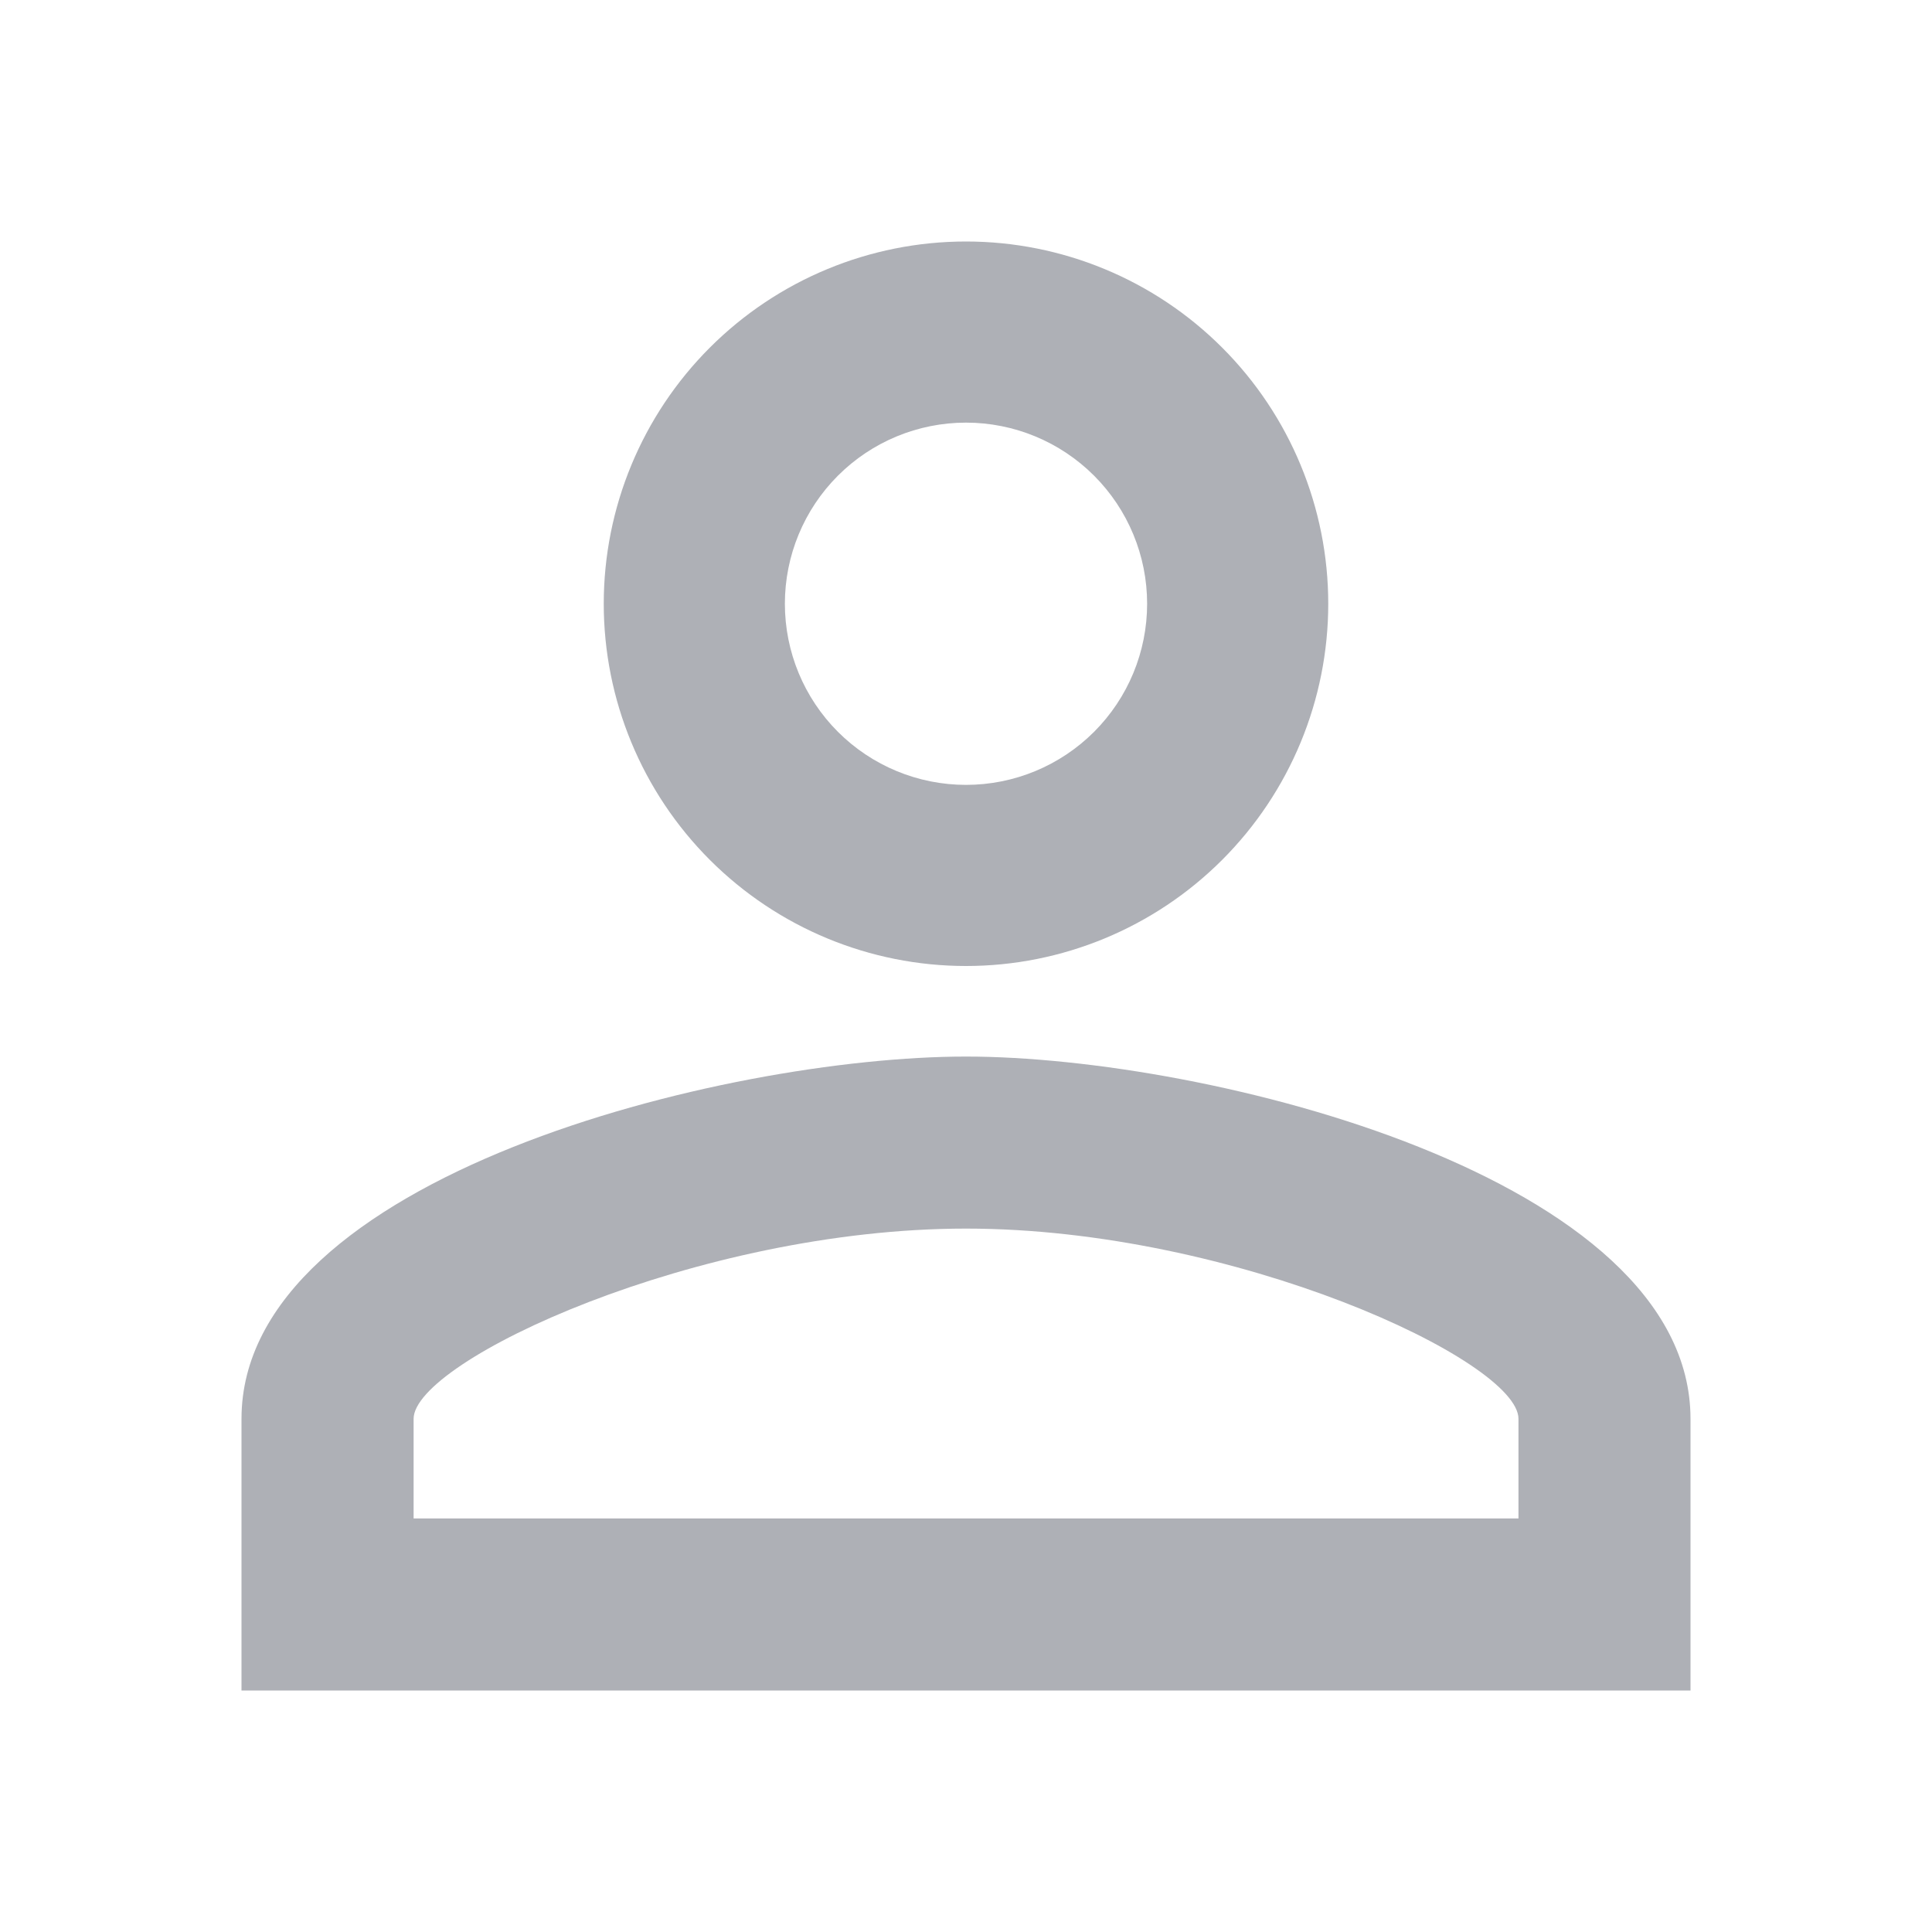
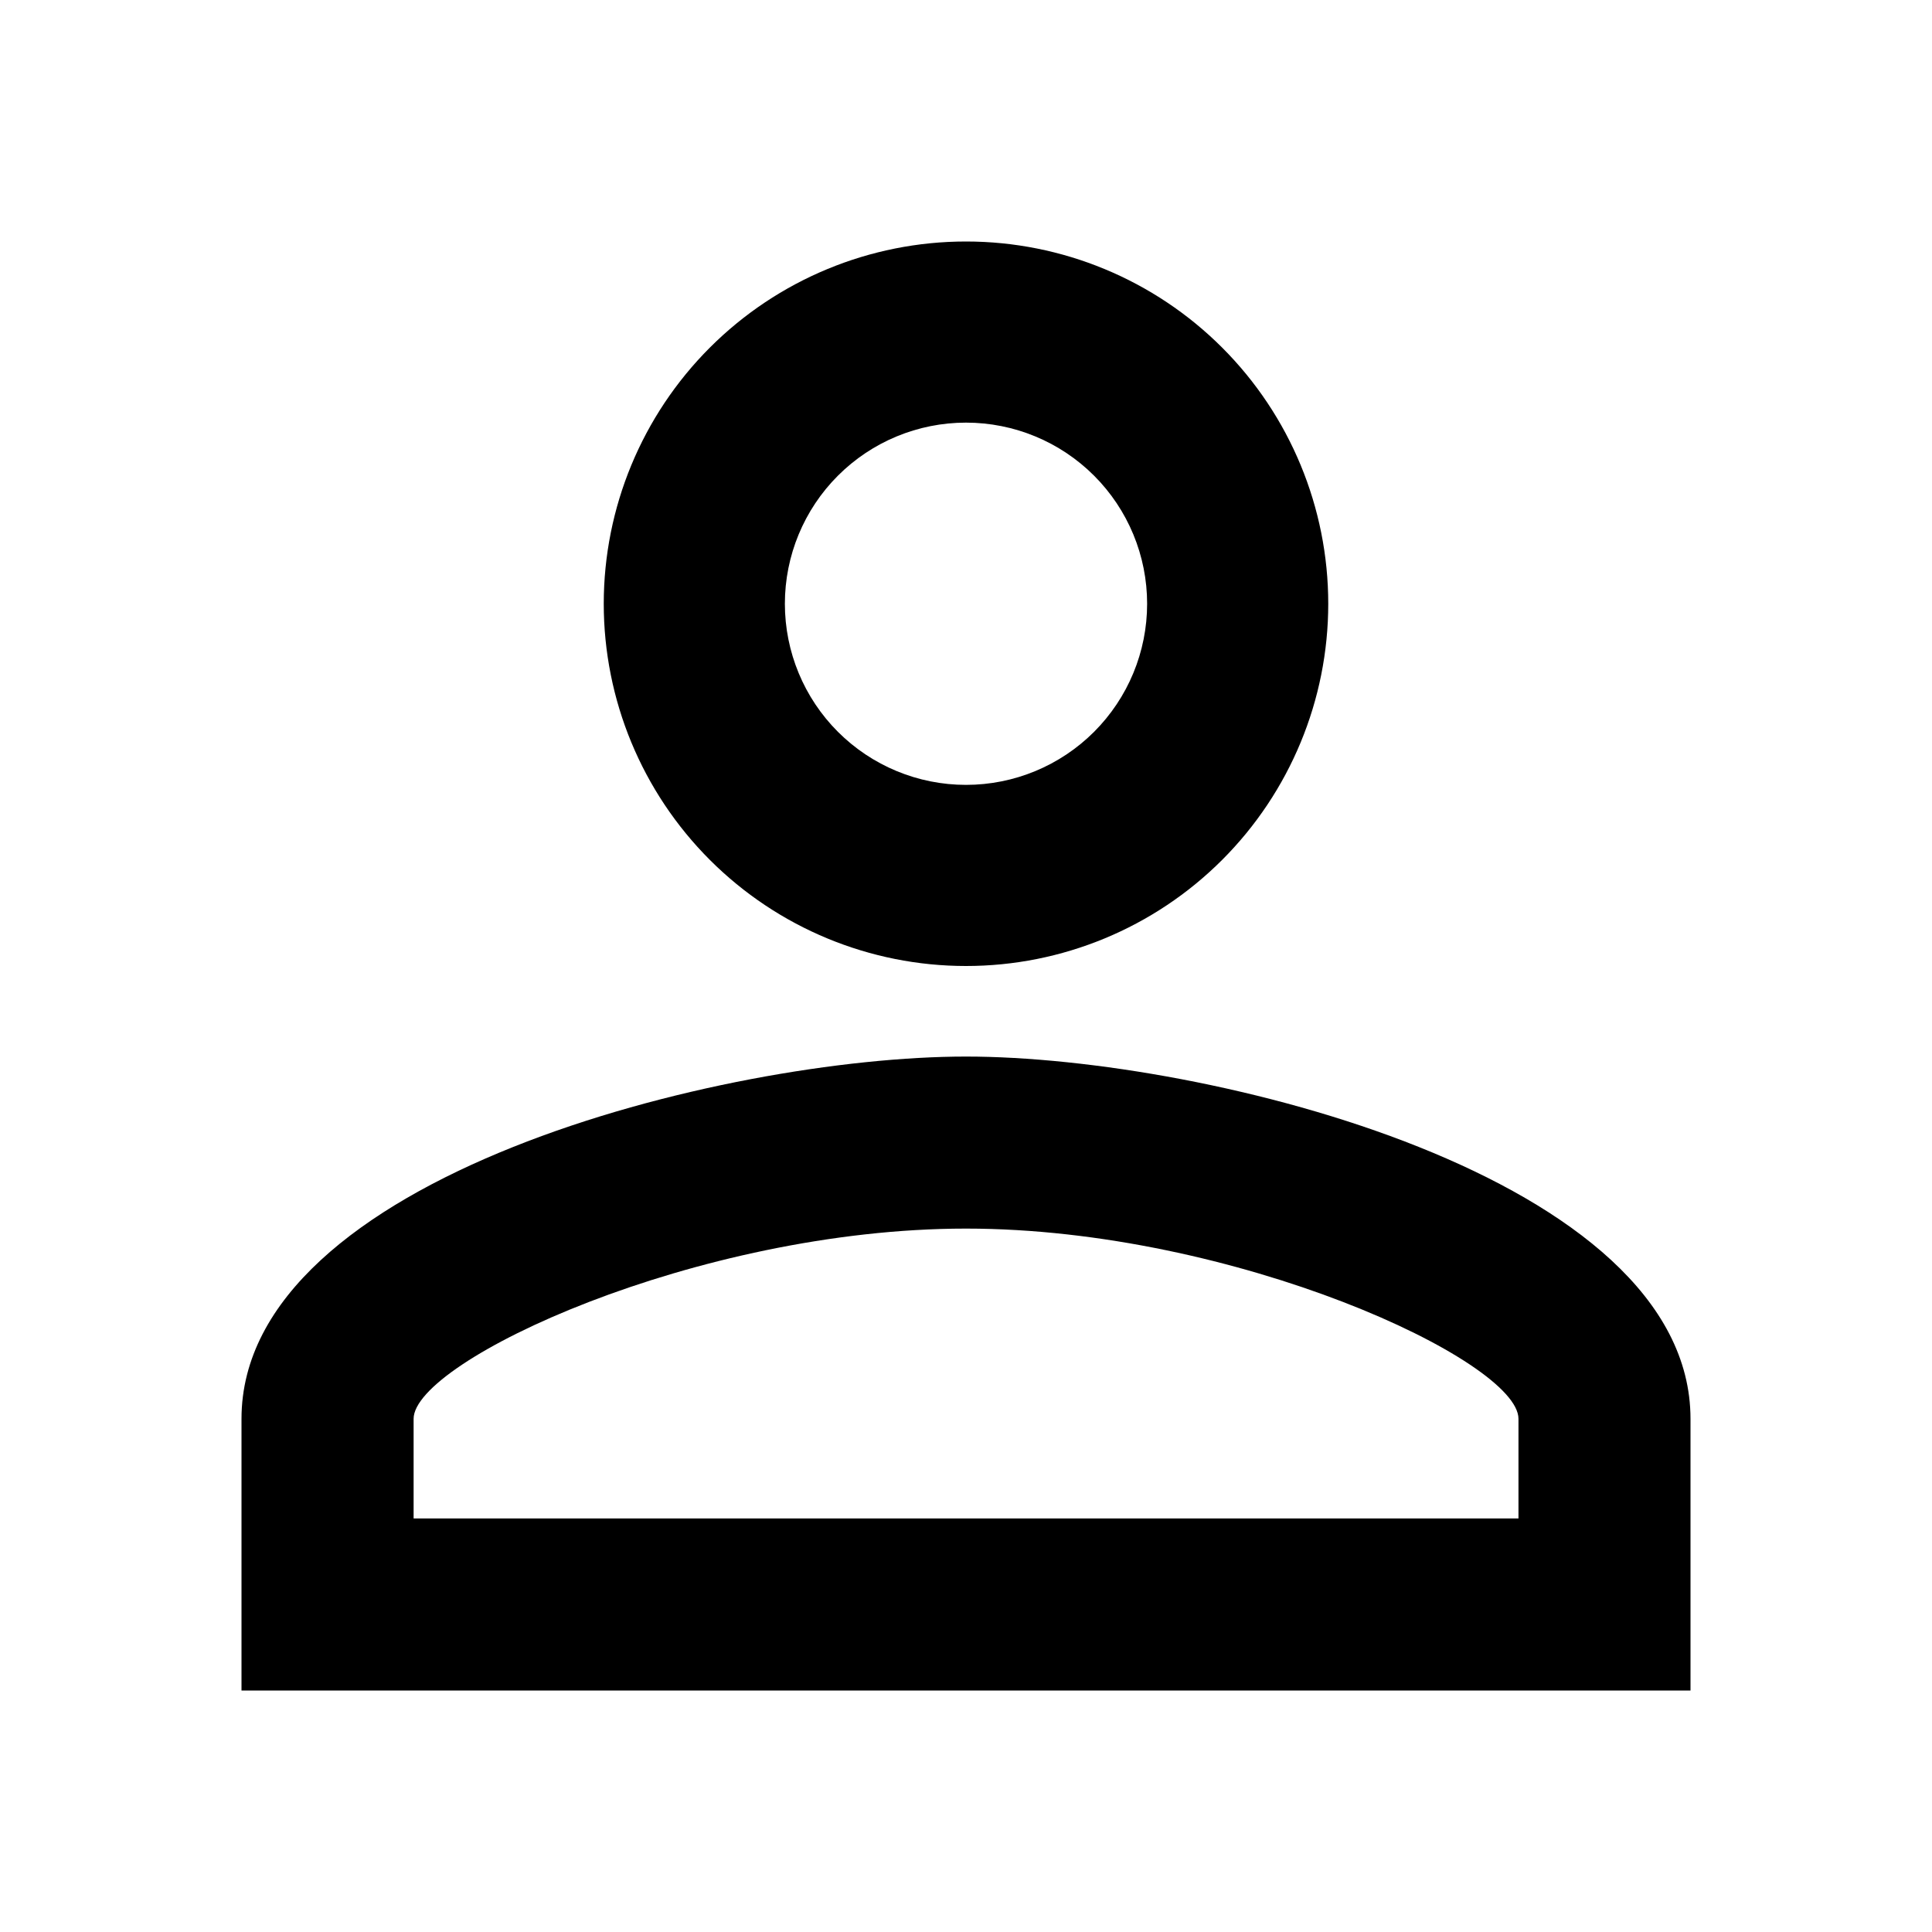
<svg xmlns="http://www.w3.org/2000/svg" width="24" height="24" viewBox="0 0 24 24" fill="none">
-   <path d="M12 3C13.194 3 14.338 3.474 15.182 4.318C16.026 5.162 16.5 6.307 16.5 7.5C16.5 8.693 16.026 9.838 15.182 10.682C14.338 11.526 13.194 12 12 12C10.806 12 9.662 11.526 8.818 10.682C7.974 9.838 7.5 8.693 7.5 7.5C7.5 6.307 7.974 5.162 8.818 4.318C9.662 3.474 10.806 3 12 3ZM12 5.25C11.403 5.25 10.831 5.487 10.409 5.909C9.987 6.331 9.75 6.903 9.75 7.5C9.75 8.097 9.987 8.669 10.409 9.091C10.831 9.513 11.403 9.75 12 9.75C12.597 9.75 13.169 9.513 13.591 9.091C14.013 8.669 14.25 8.097 14.25 7.5C14.25 6.903 14.013 6.331 13.591 5.909C13.169 5.487 12.597 5.25 12 5.25ZM12 13.125C15.004 13.125 21 14.621 21 17.625V21H3V17.625C3 14.621 8.996 13.125 12 13.125ZM12 15.262C8.659 15.262 5.138 16.905 5.138 17.625V18.863H18.863V17.625C18.863 16.905 15.341 15.262 12 15.262Z" fill="#AEB0B6" />
+   <path d="M12 3C13.194 3 14.338 3.474 15.182 4.318C16.026 5.162 16.5 6.307 16.5 7.5C16.5 8.693 16.026 9.838 15.182 10.682C14.338 11.526 13.194 12 12 12C10.806 12 9.662 11.526 8.818 10.682C7.974 9.838 7.5 8.693 7.5 7.5C7.5 6.307 7.974 5.162 8.818 4.318C9.662 3.474 10.806 3 12 3ZM12 5.25C11.403 5.25 10.831 5.487 10.409 5.909C9.987 6.331 9.75 6.903 9.75 7.5C9.75 8.097 9.987 8.669 10.409 9.091C10.831 9.513 11.403 9.75 12 9.75C12.597 9.75 13.169 9.513 13.591 9.091C14.013 8.669 14.25 8.097 14.25 7.5C14.25 6.903 14.013 6.331 13.591 5.909C13.169 5.487 12.597 5.25 12 5.25ZM12 13.125C15.004 13.125 21 14.621 21 17.625V21H3V17.625C3 14.621 8.996 13.125 12 13.125ZM12 15.262C8.659 15.262 5.138 16.905 5.138 17.625V18.863H18.863V17.625C18.863 16.905 15.341 15.262 12 15.262Z" fill="currentColor" />
</svg>
